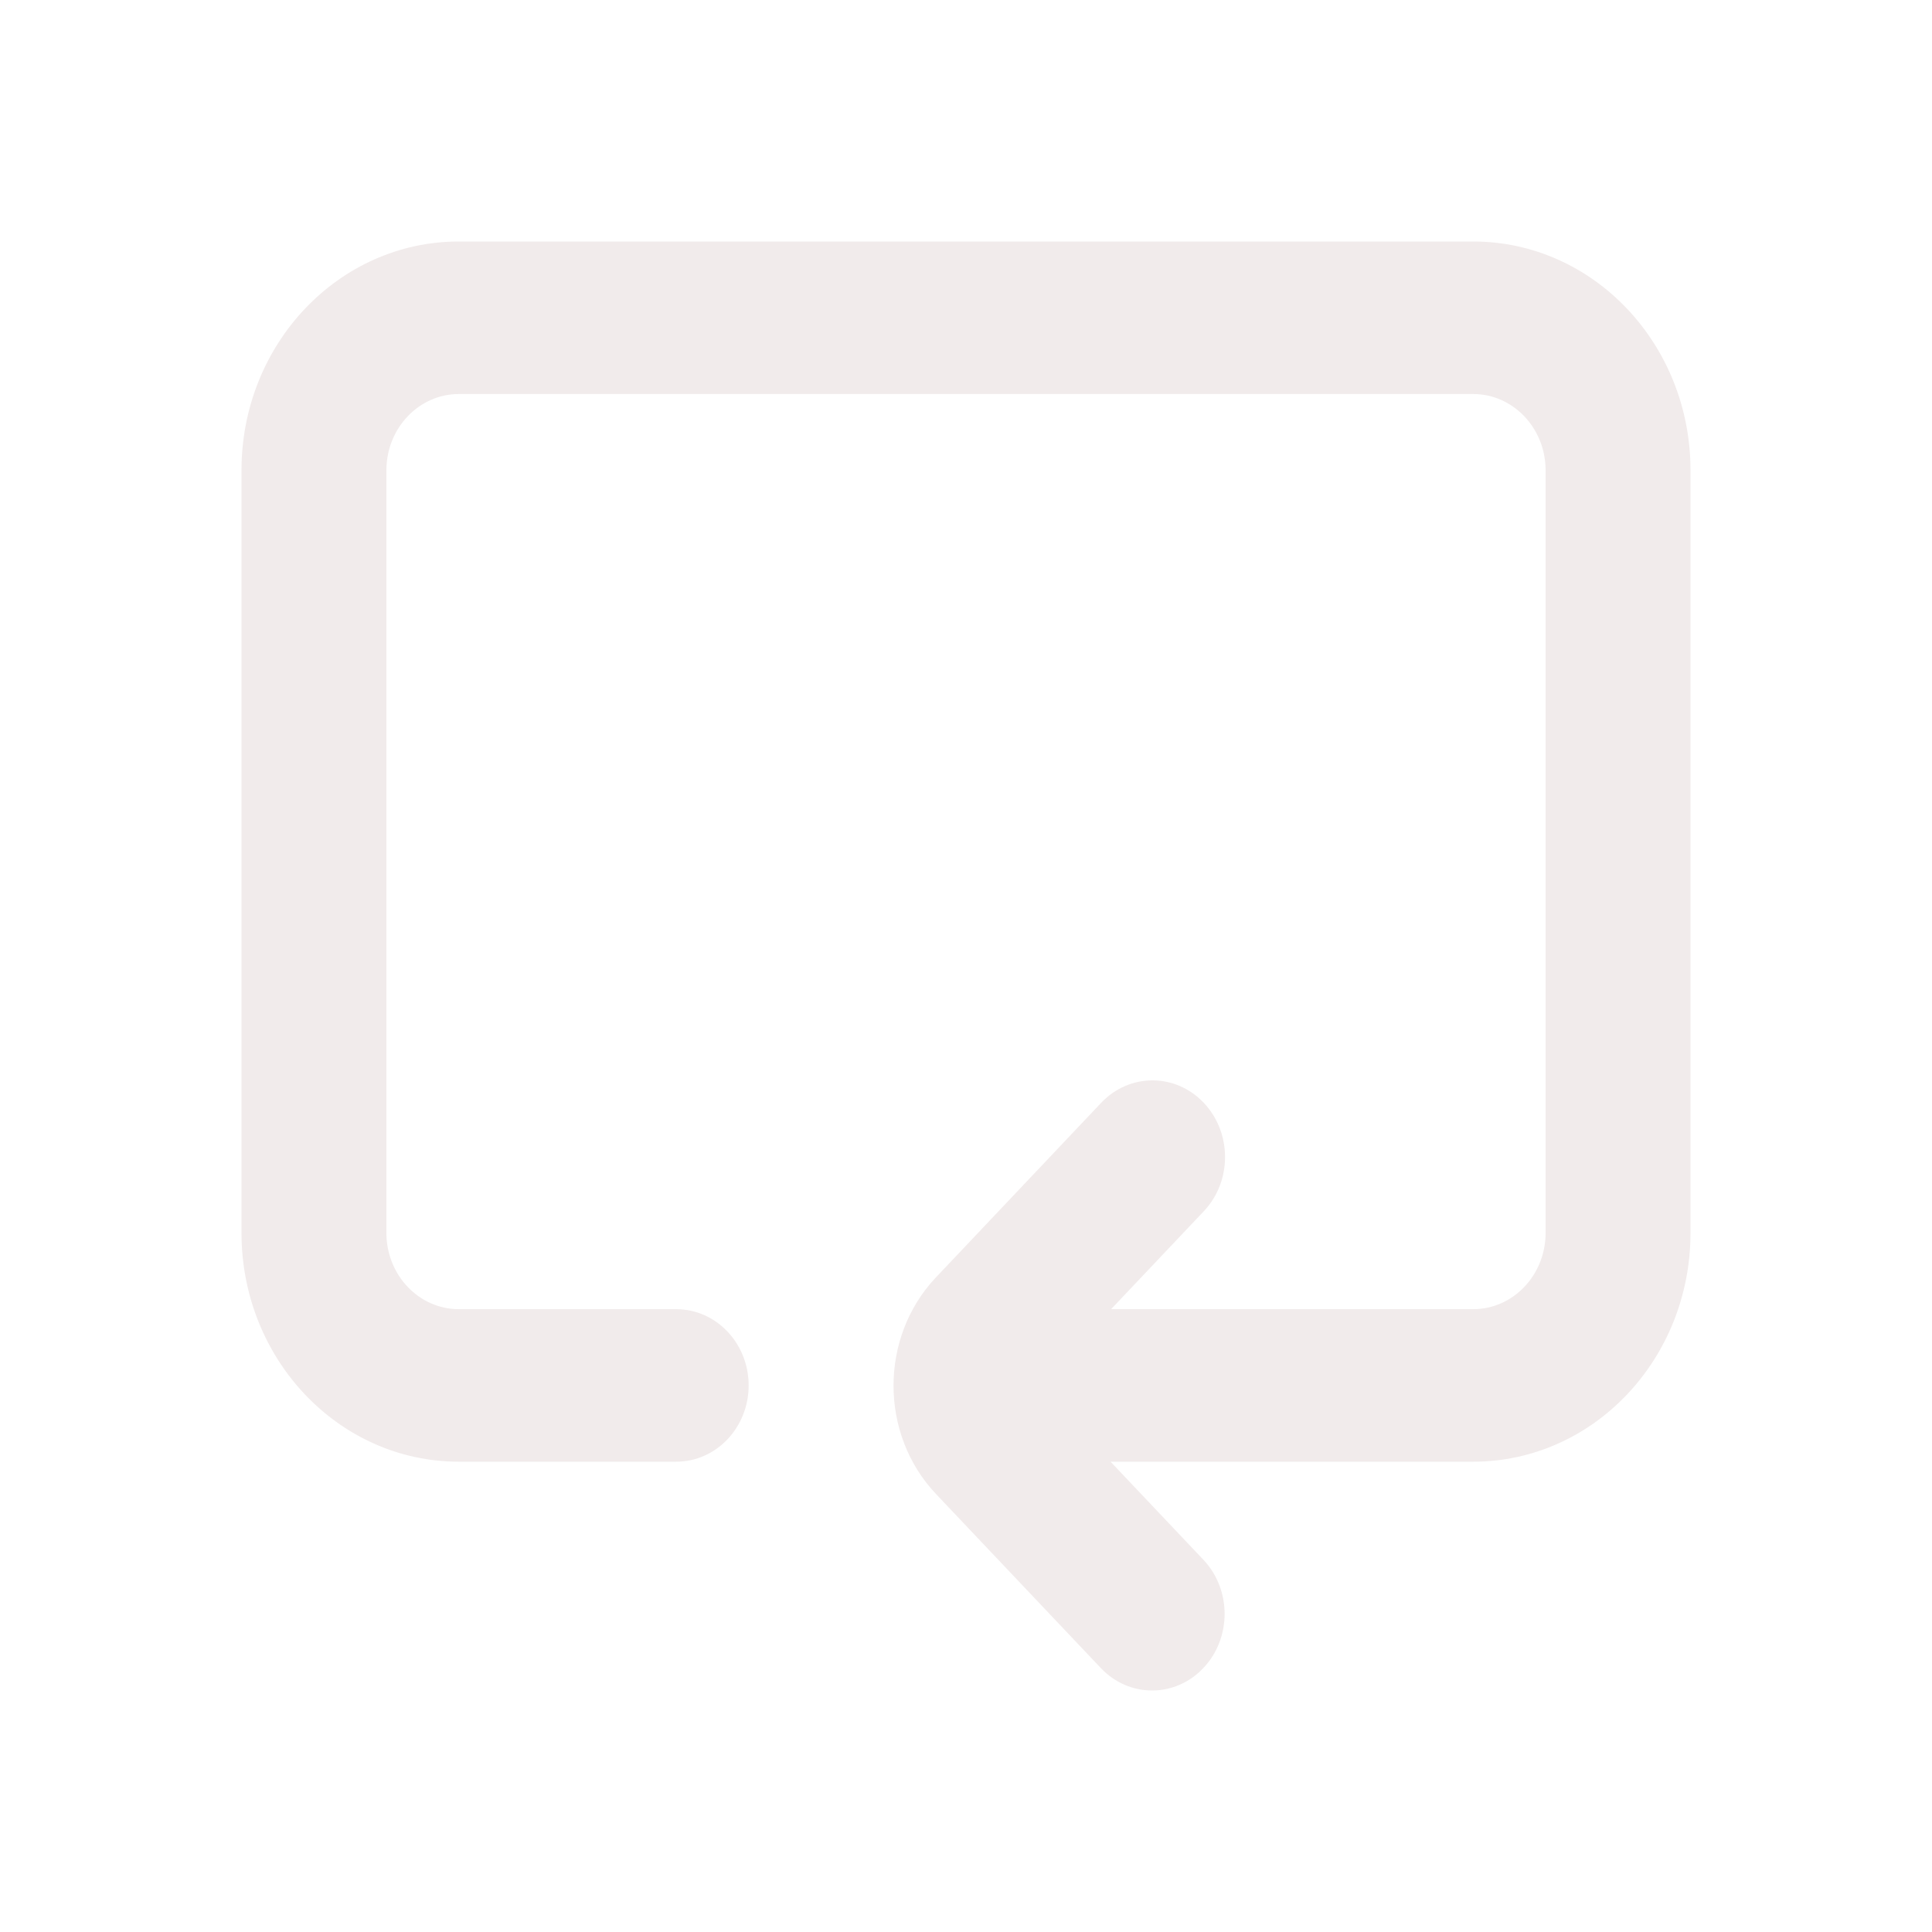
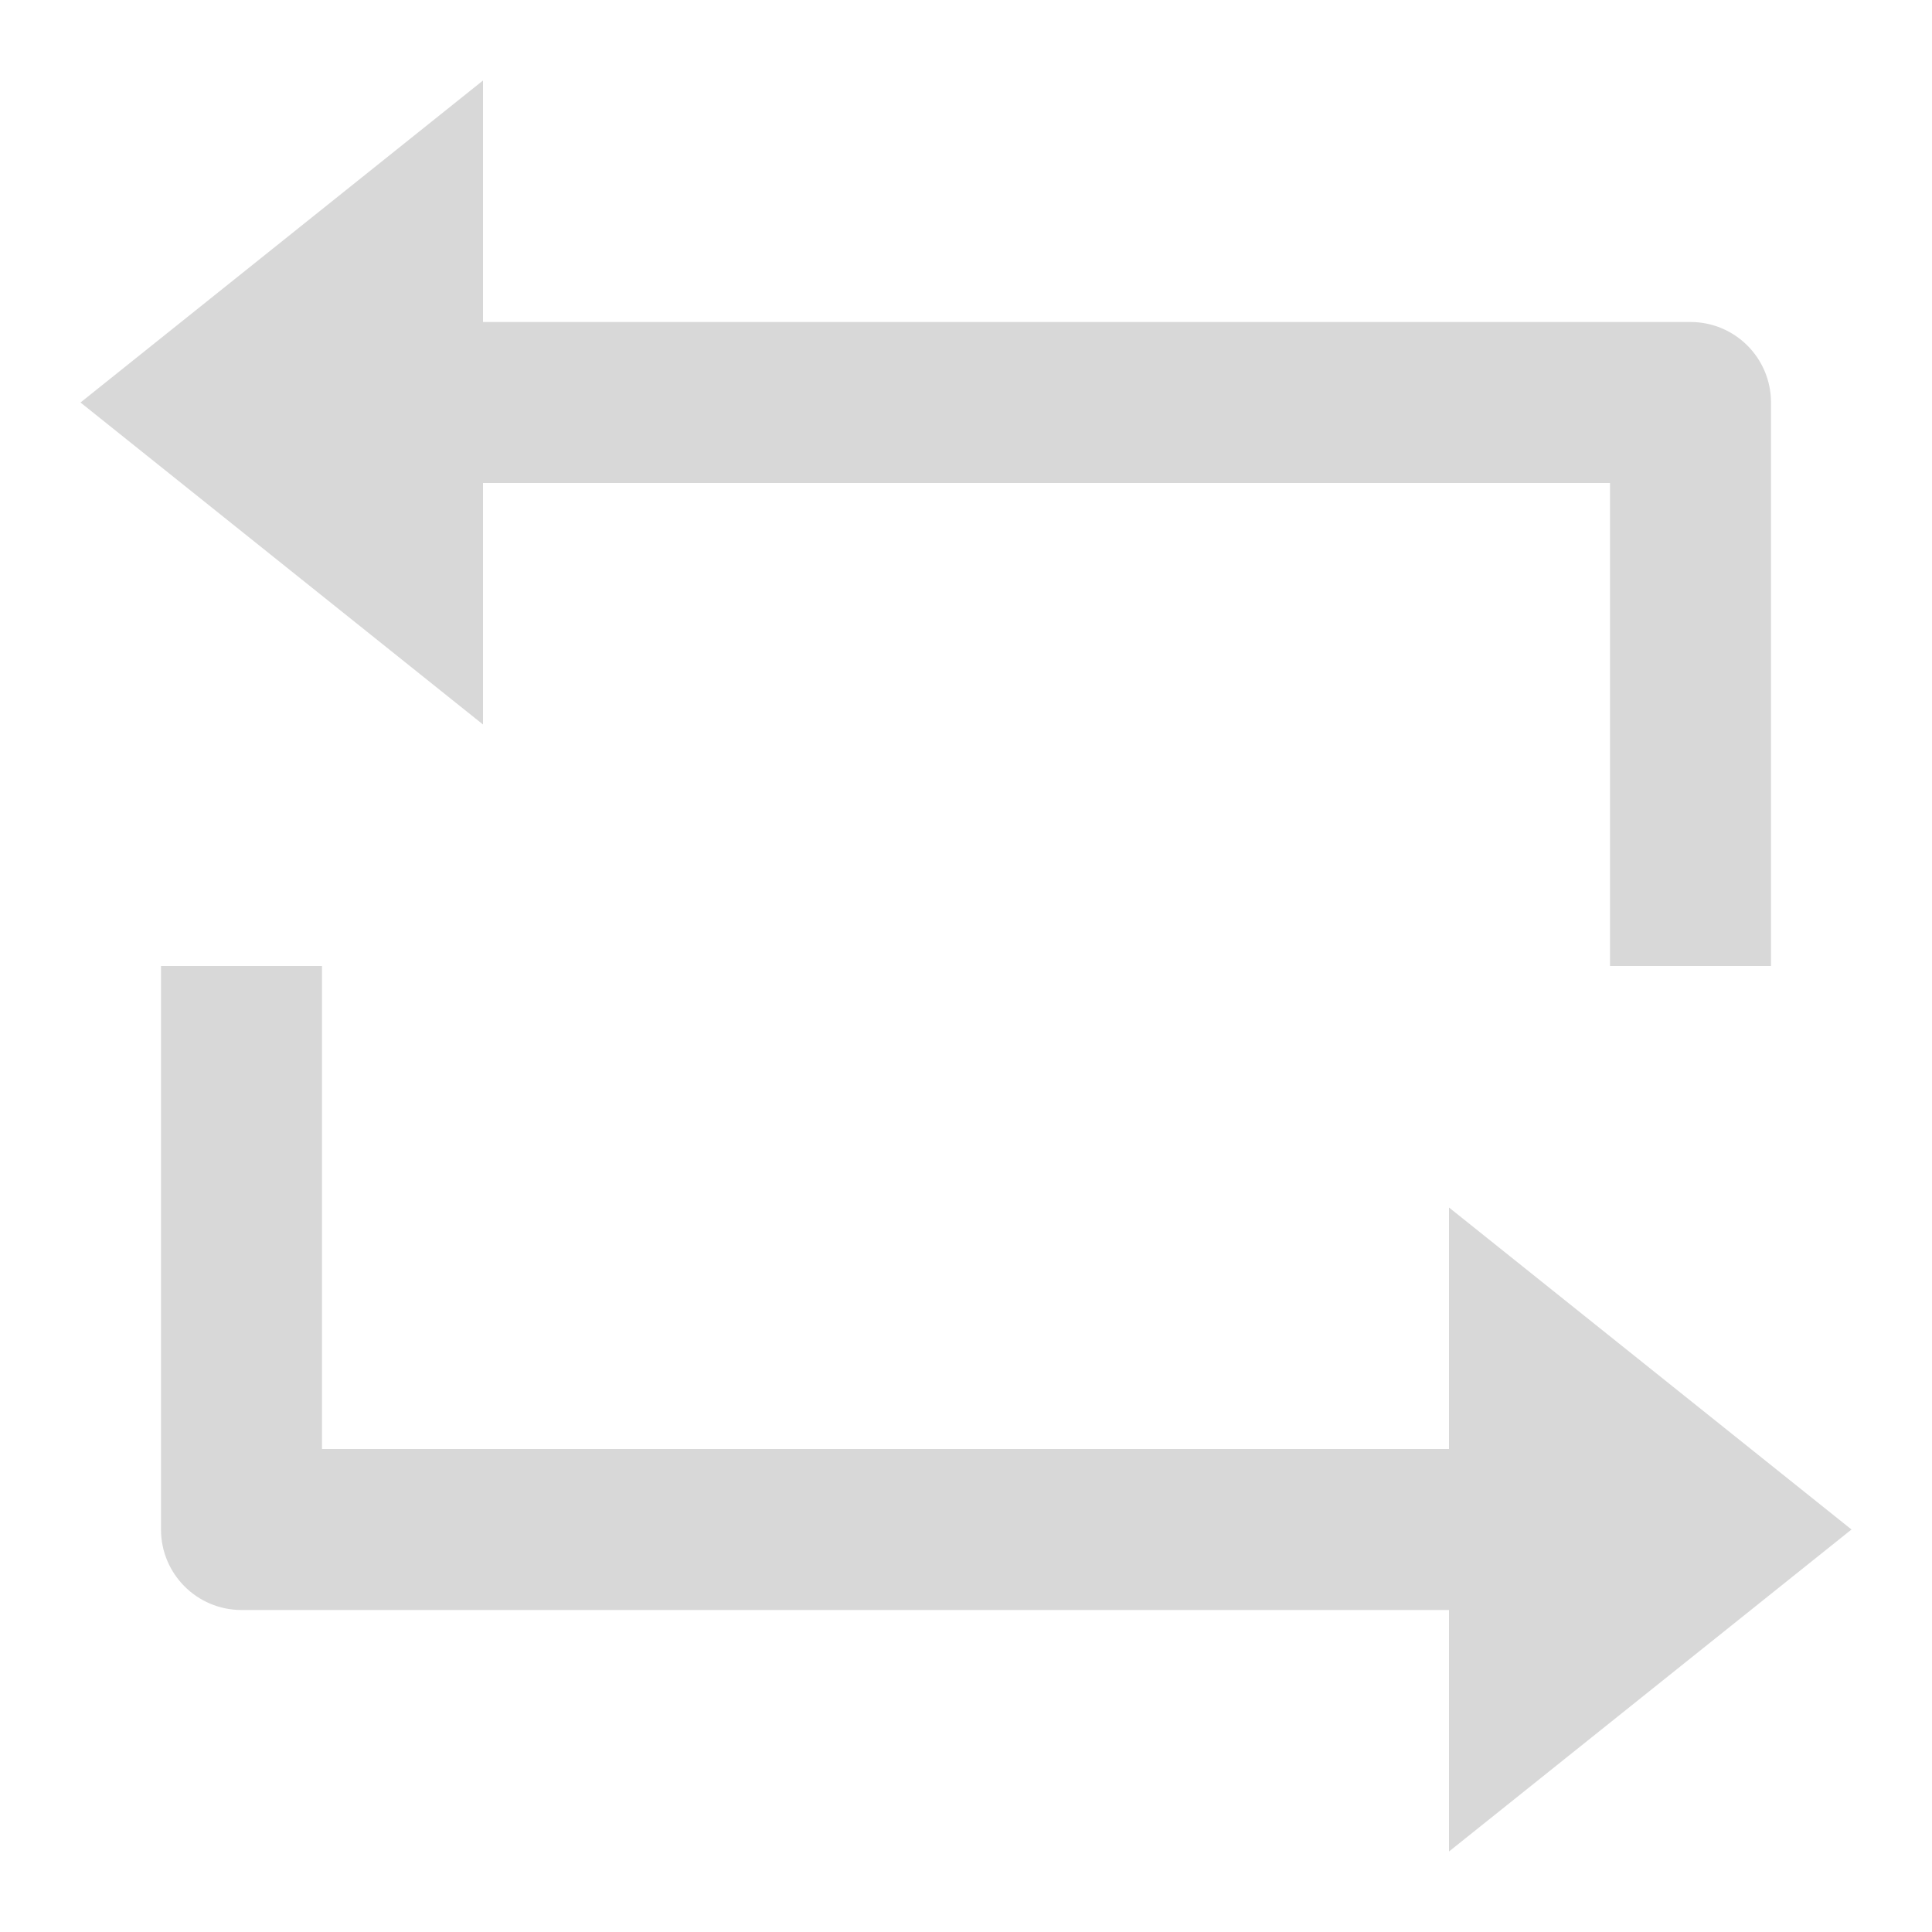
- <svg xmlns="http://www.w3.org/2000/svg" width="40" height="40" viewBox="0 0 40 40" fill="none">
-   <path d="M9.5 5C7.015 5 5 7.121 5 9.737L5 25.526C5 28.142 7.015 30.263 9.5 30.263H14C14.828 30.263 15.5 29.556 15.5 28.684C15.5 27.812 14.828 27.105 14 27.105H9.5C8.672 27.105 8 26.398 8 25.526V9.737C8 8.865 8.672 8.158 9.5 8.158H30.5C31.328 8.158 32 8.865 32 9.737V25.526C32 26.398 31.328 27.105 30.5 27.105H23.004L24.923 25.078C25.51 24.458 25.51 23.453 24.923 22.833C24.336 22.213 23.385 22.213 22.798 22.833L19.391 26.433L19.371 26.454C18.206 27.693 18.209 29.696 19.379 30.932L22.791 34.535C23.377 35.155 24.328 35.155 24.914 34.535C25.501 33.916 25.501 32.911 24.914 32.292L22.993 30.263H30.5C32.985 30.263 35 28.142 35 25.526V9.737C35 7.121 32.985 5 30.5 5H9.5Z" fill="#F1EBEB" />
+ <svg xmlns="http://www.w3.org/2000/svg" width="800px" height="800px" viewBox="0 0 24 24">
+   <g>
+     <path fill="none" d="M0 0h24v24H0z" />
+     <path fill="#D8D8D8" d="M6 4h15a1 1 0 0 1 1 1v7h-2V6H6v3L1 5l5-4v3zm12 16H3a1 1 0 0 1-1-1v-7h2v6h14v-3l5 4-5 4v-3z" />
+   </g>
</svg>
